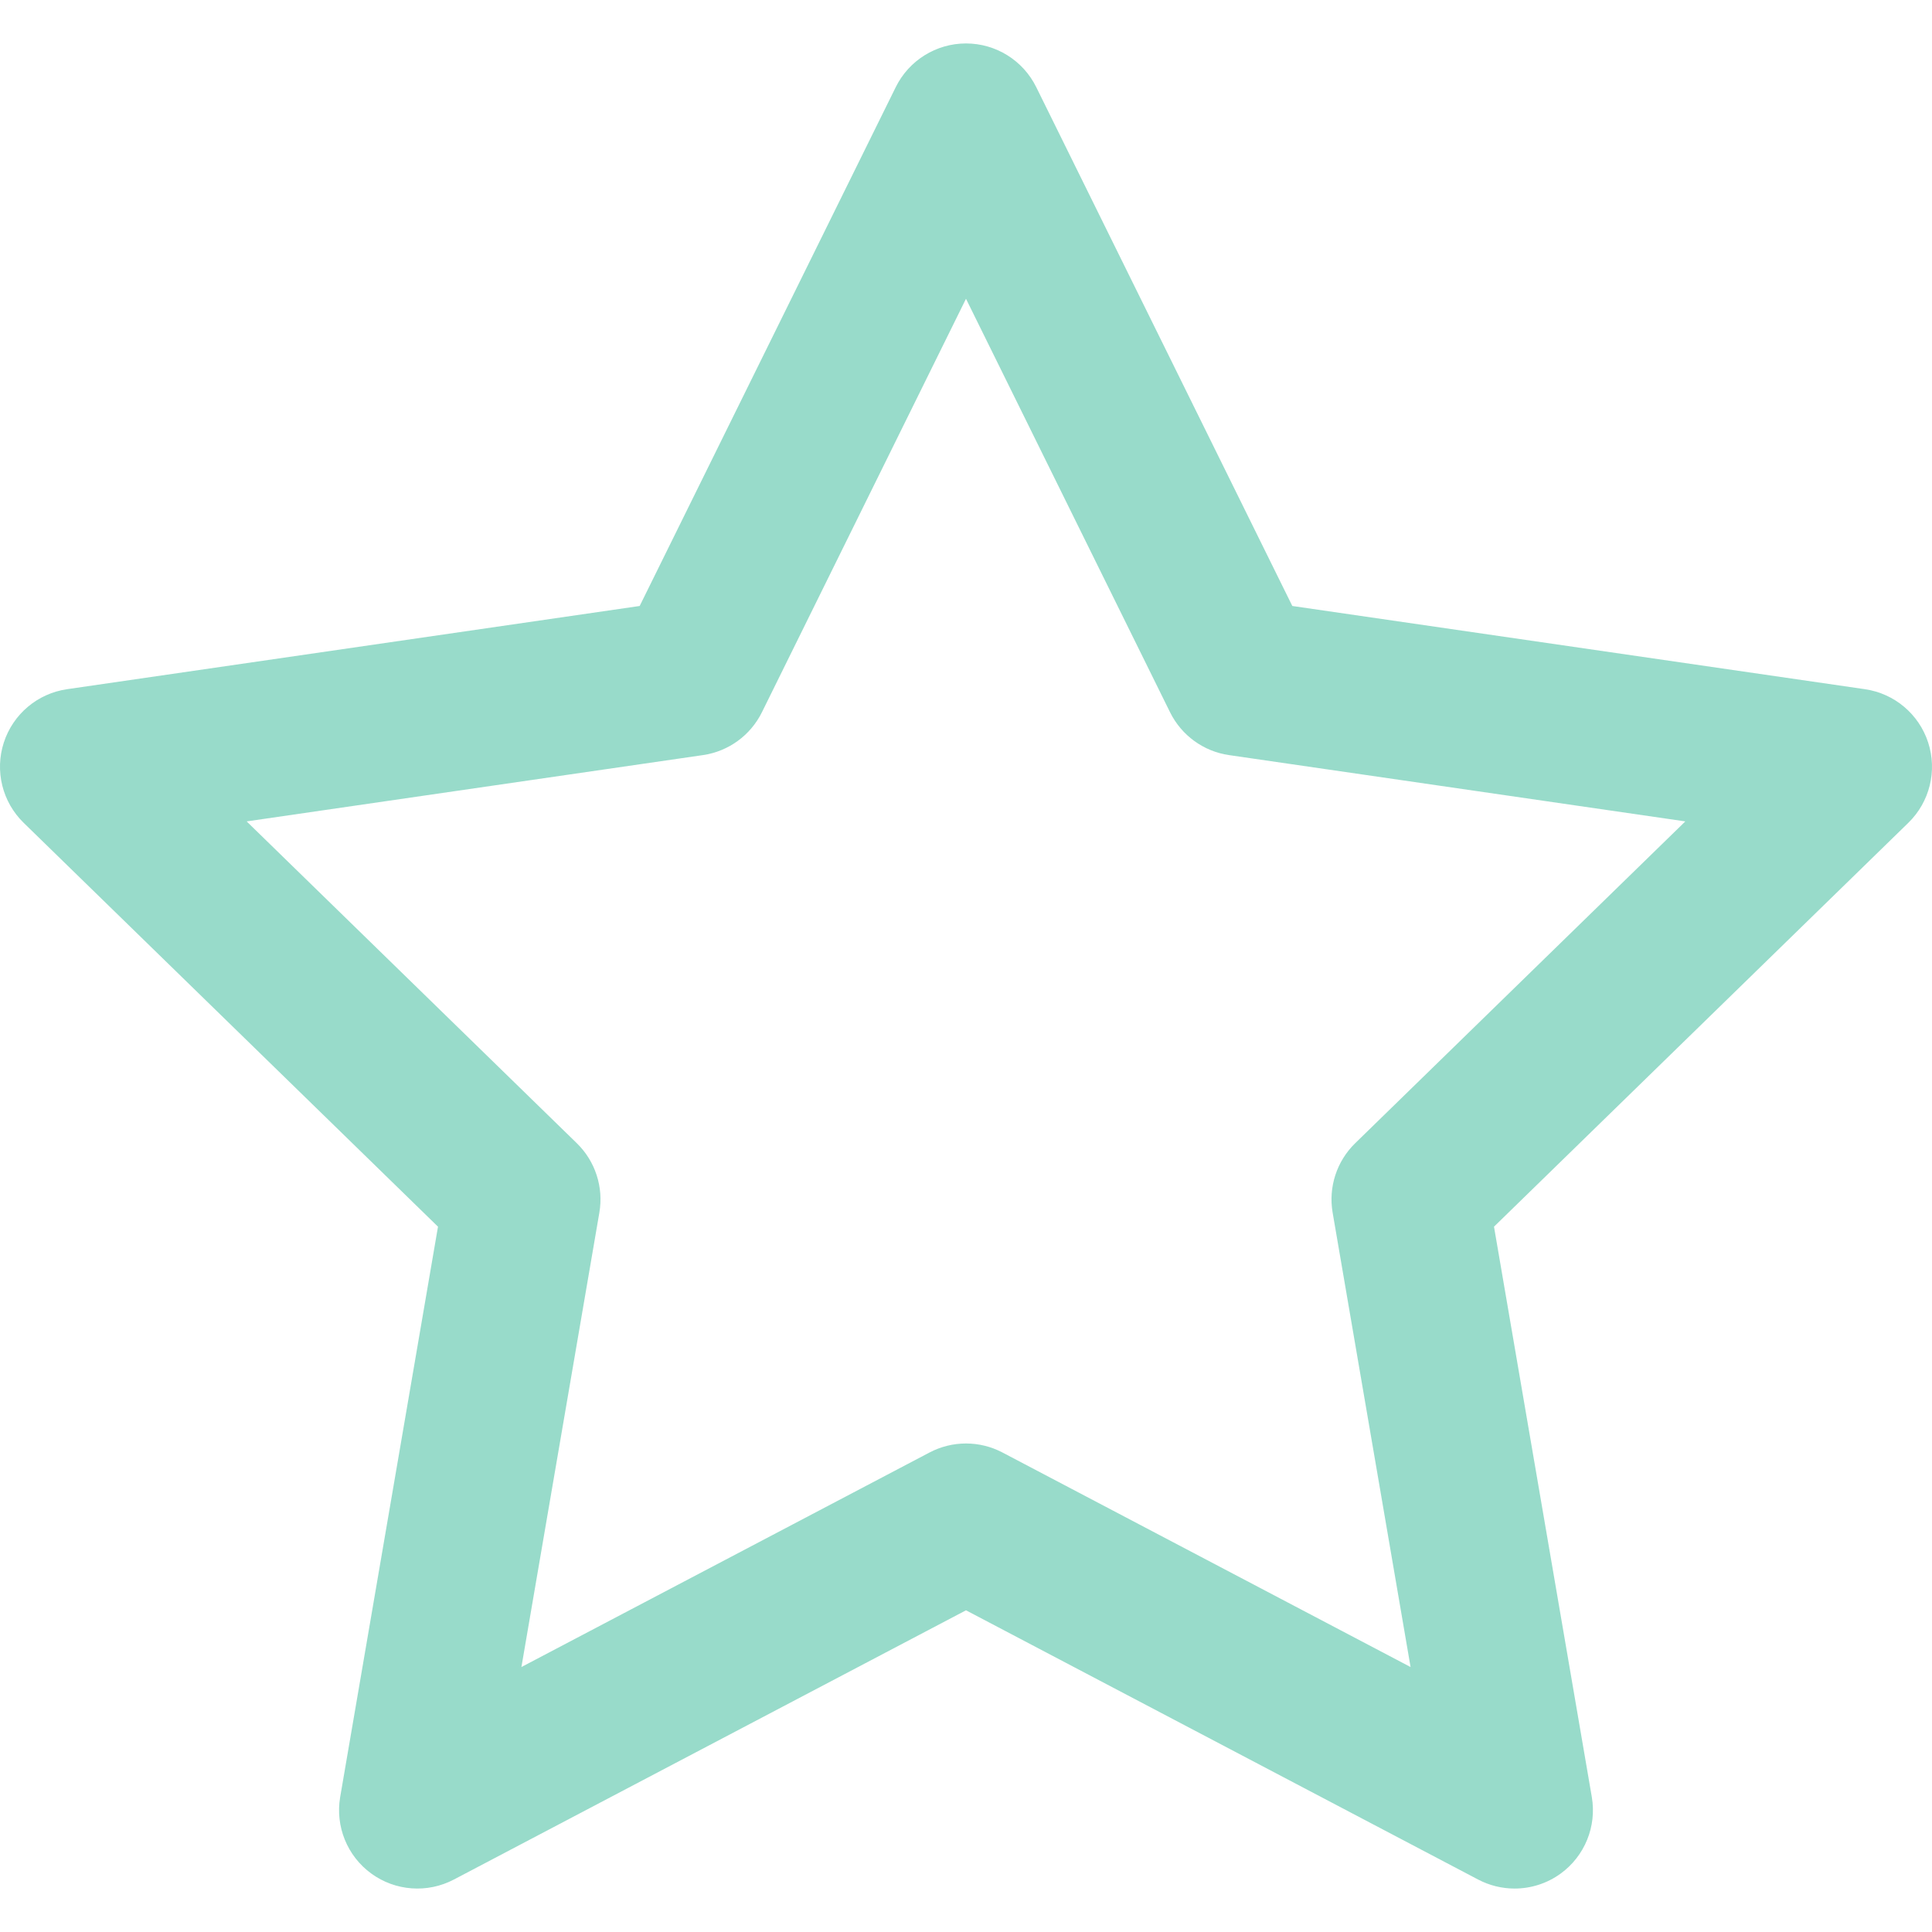
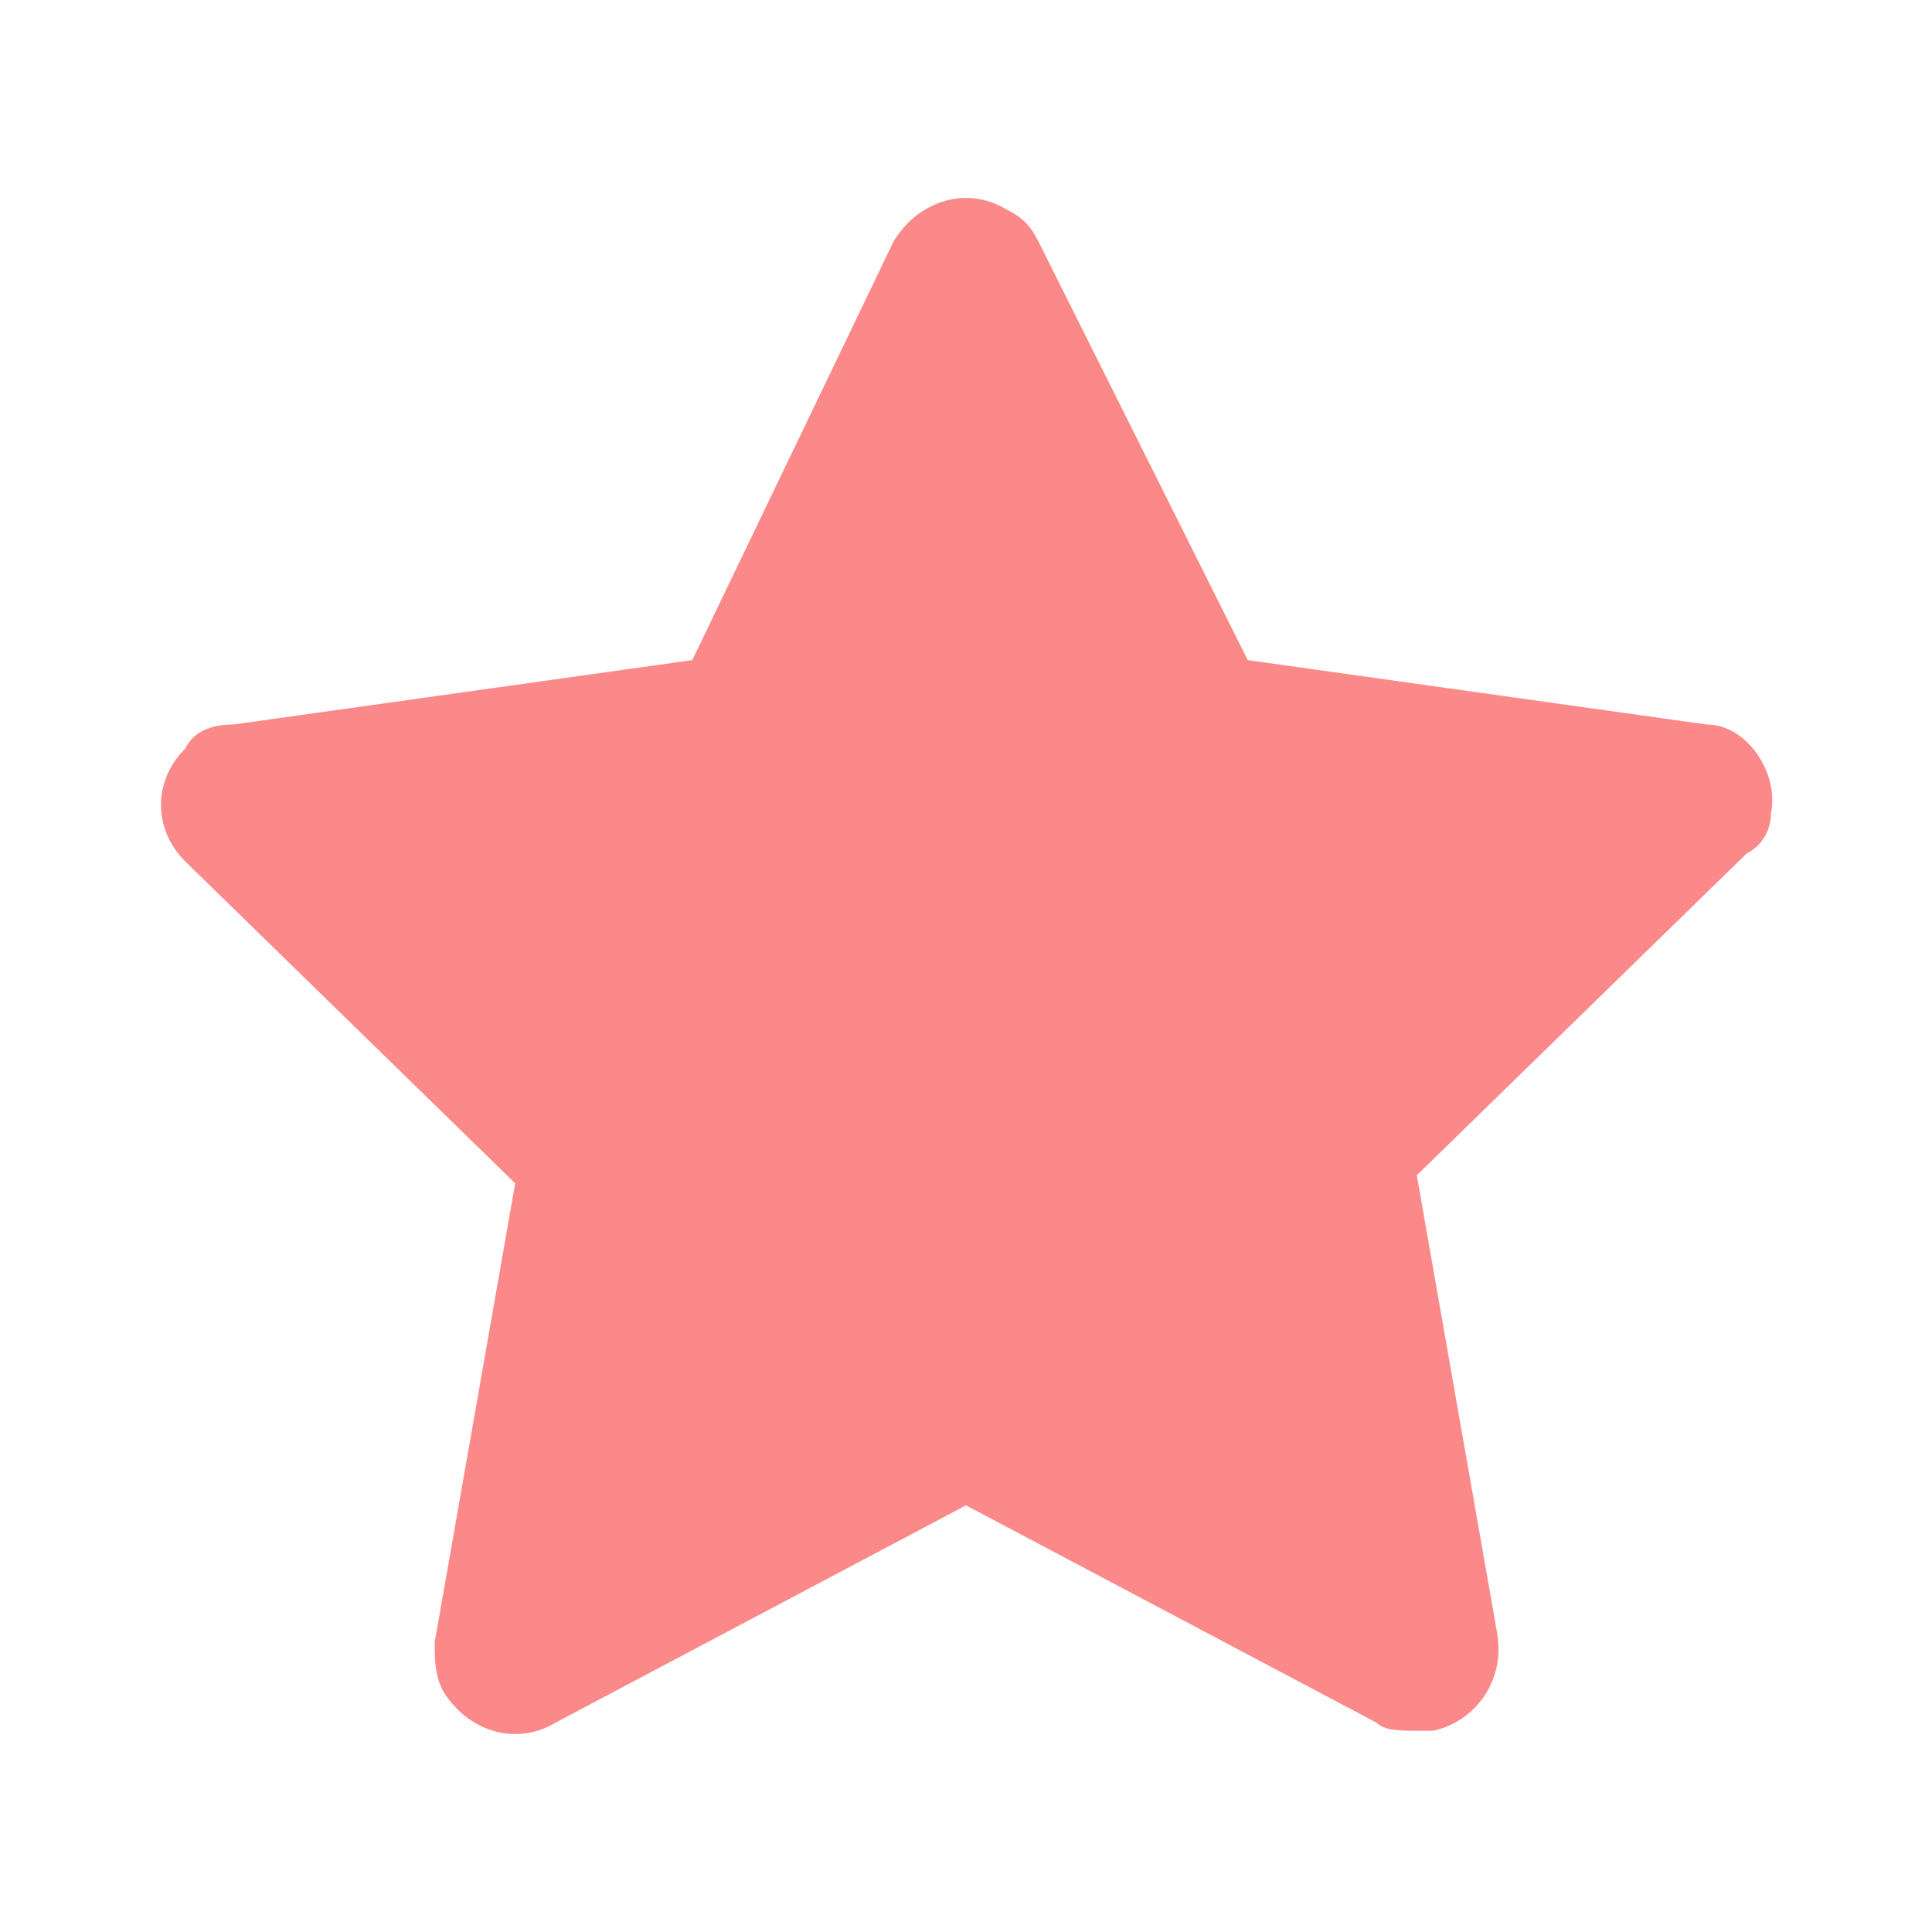
- <svg xmlns="http://www.w3.org/2000/svg" fill="#74ceb8bd" height="800px" width="800px" version="1.1" id="Capa_1" viewBox="0 0 221.985 221.985" xml:space="preserve">
+ <svg xmlns="http://www.w3.org/2000/svg" fill="#fb8989" width="800px" height="800px" viewBox="0 0 24 24" enable-background="new 0 0 24 24">
  <g id="SVGRepo_bgCarrier" stroke-width="0" />
  <g id="SVGRepo_tracerCarrier" stroke-linecap="round" stroke-linejoin="round" />
  <g id="SVGRepo_iconCarrier">
-     <g>
-       <path d="M221.544,85.313c-1.059-3.258-3.875-5.633-7.266-6.125l-65.792-9.561l-29.424-59.618c-1.516-3.071-4.645-5.017-8.07-5.017 s-6.555,1.945-8.07,5.017L73.498,69.627L7.706,79.188c-3.391,0.492-6.207,2.867-7.266,6.125s-0.176,6.835,2.277,9.226 l47.608,46.406l-11.238,65.526c-0.579,3.377,0.809,6.789,3.58,8.803c2.772,2.015,6.445,2.278,9.479,0.685l58.846-30.937 l58.846,30.937c1.317,0.692,2.755,1.034,4.188,1.034c1.866,0,3.723-0.58,5.291-1.719c2.771-2.014,4.159-5.426,3.58-8.803 l-11.238-65.526l47.608-46.406C221.72,92.148,222.603,88.571,221.544,85.313z M155.706,131.359 c-2.121,2.067-3.089,5.046-2.588,7.966l8.955,52.216l-46.893-24.652c-1.312-0.689-2.75-1.034-4.188-1.034s-2.877,0.345-4.188,1.034 L59.911,191.54l8.955-52.216c0.501-2.92-0.467-5.898-2.588-7.966l-37.938-36.98l52.428-7.618c2.932-0.426,5.466-2.267,6.776-4.923 l23.447-47.509l23.447,47.509c1.311,2.656,3.845,4.497,6.776,4.923l52.428,7.618L155.706,131.359z" />
-     </g>
+     <path d="M22,10.1c0.1-0.5-0.3-1.1-0.8-1.1l-5.7-0.8L12.9,3c-0.1-0.2-0.2-0.3-0.4-0.4C12,2.3,11.4,2.5,11.1,3L8.6,8.2L2.9,9C2.6,9,2.4,9.1,2.3,9.3c-0.4,0.4-0.4,1,0,1.4l4.1,4l-1,5.7c0,0.2,0,0.4,0.1,0.6c0.3,0.5,0.9,0.7,1.4,0.4l5.1-2.7l5.1,2.7c0.1,0.1,0.3,0.1,0.5,0.1l0,0c0.1,0,0.1,0,0.2,0c0.5-0.1,0.9-0.6,0.8-1.2l-1-5.7l4.1-4C21.9,10.5,22,10.3,22,10.1z" />
  </g>
</svg>
